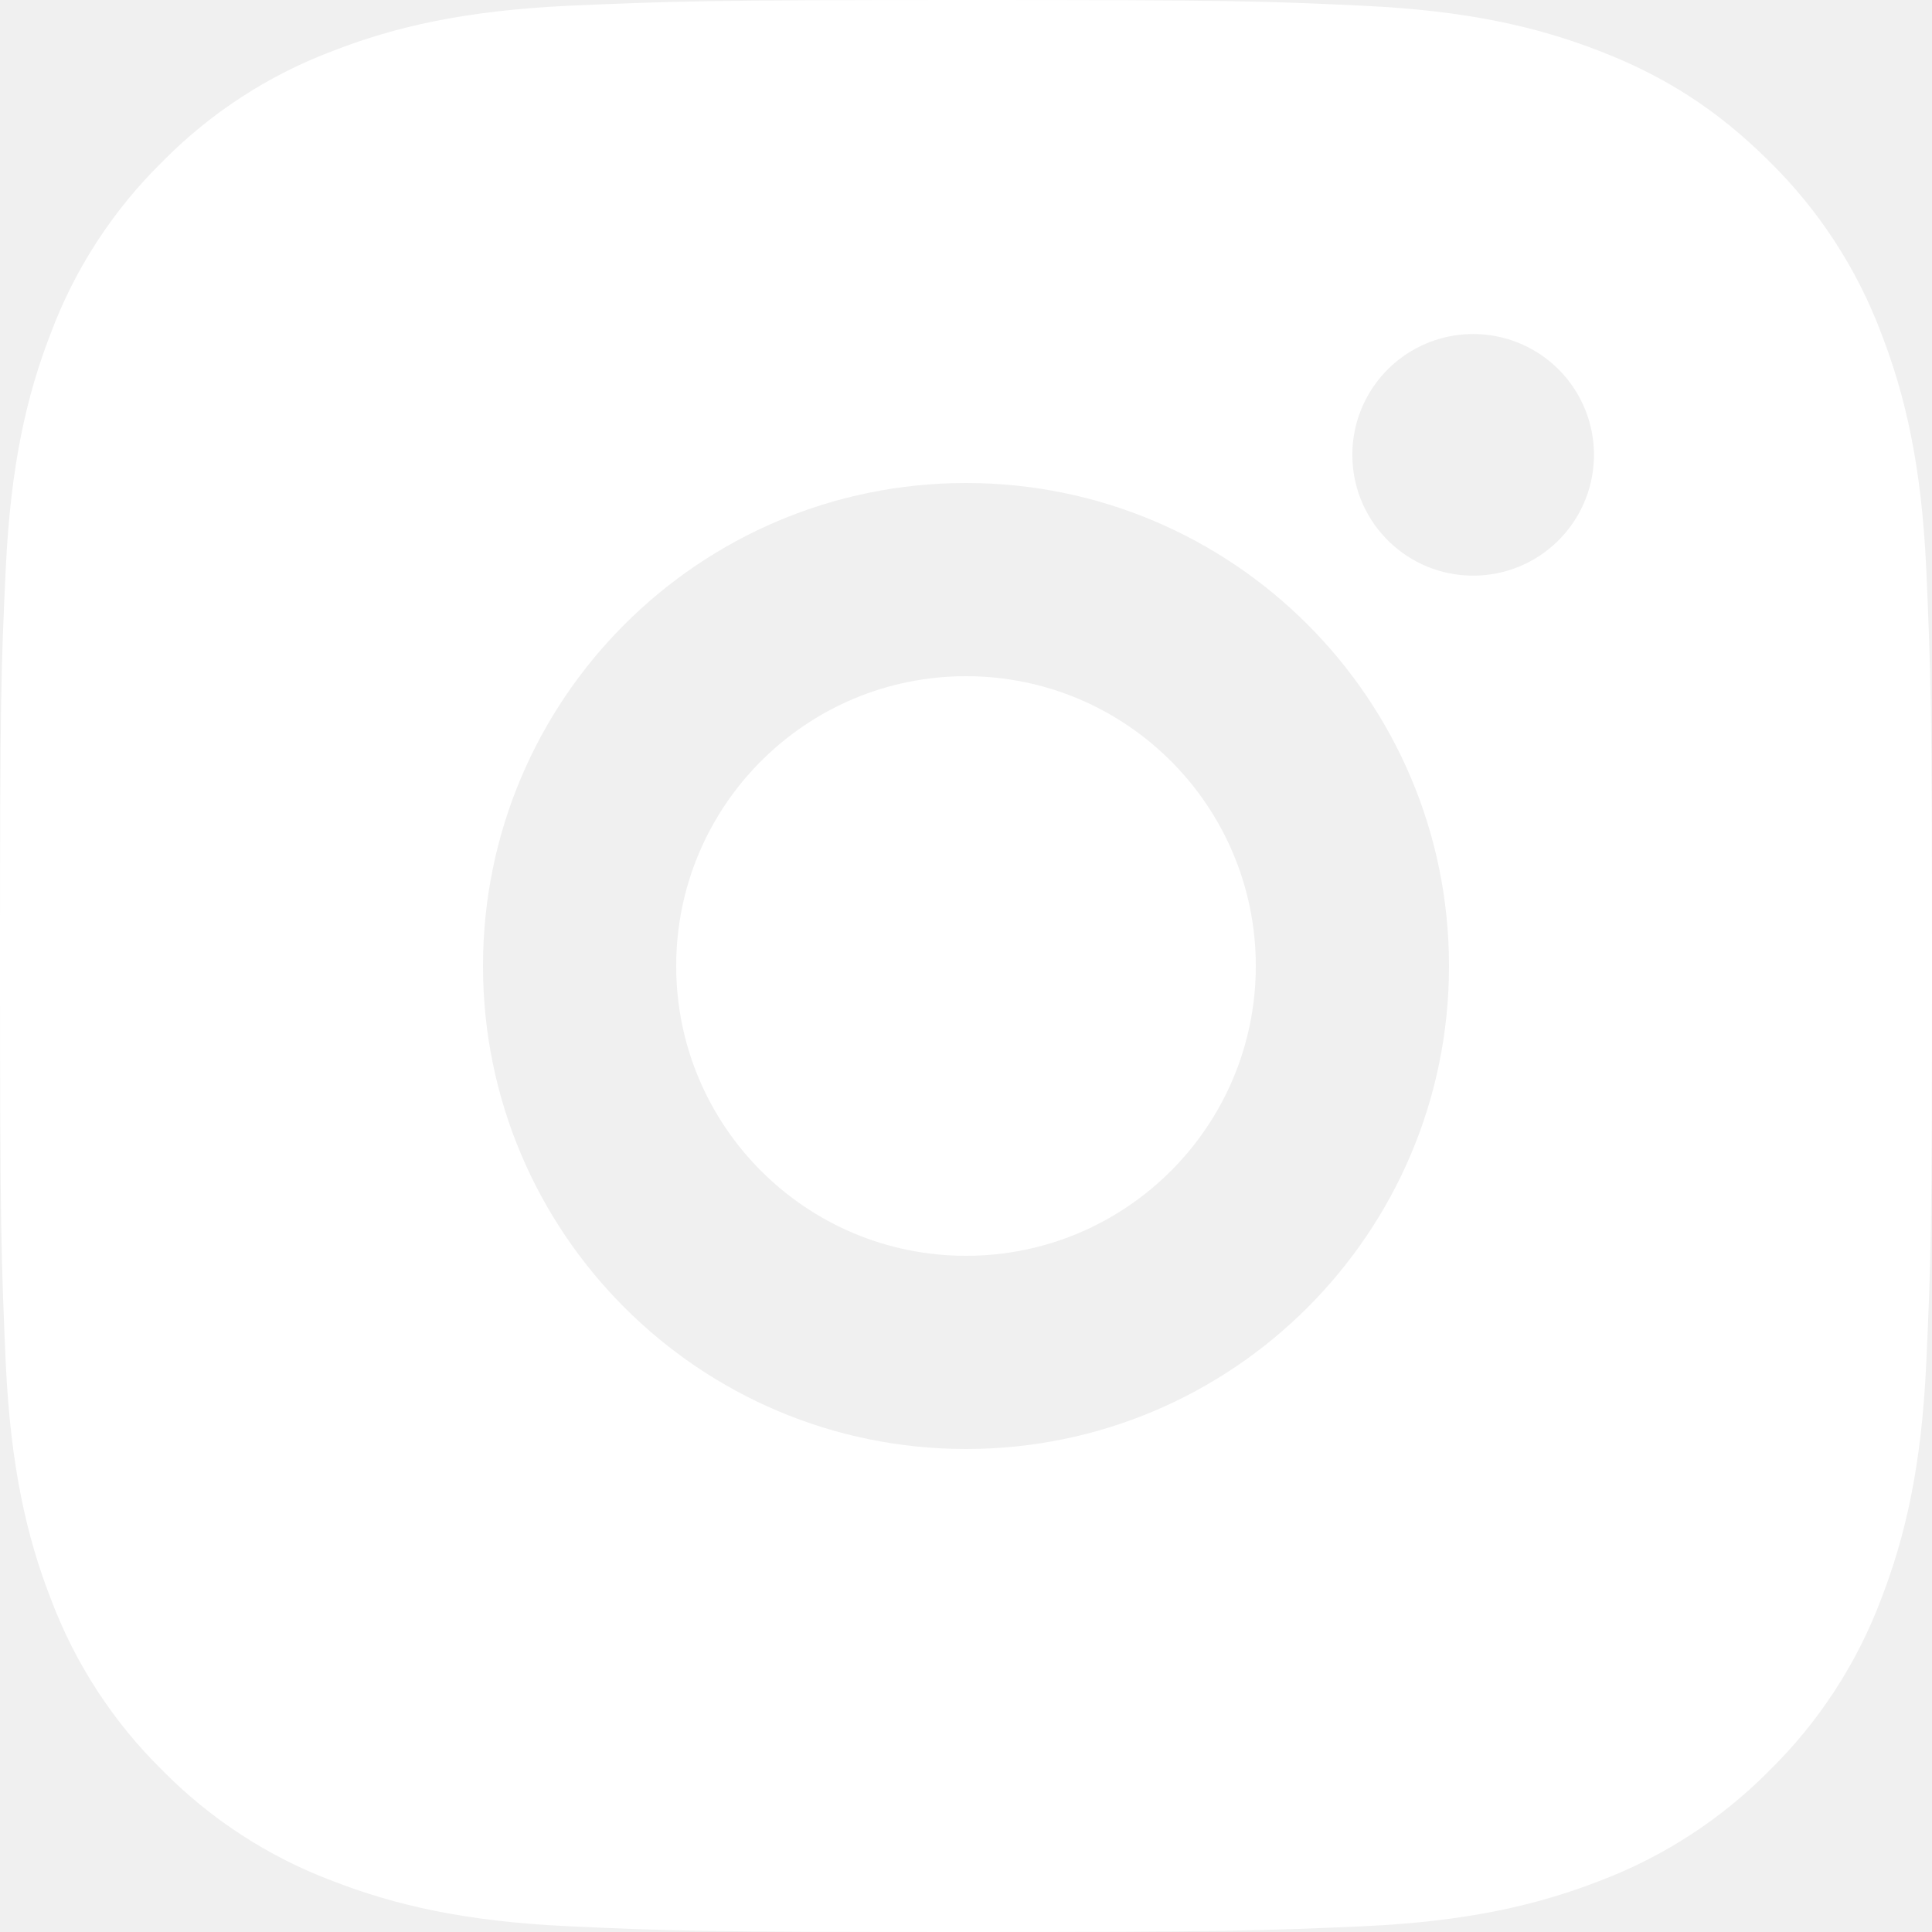
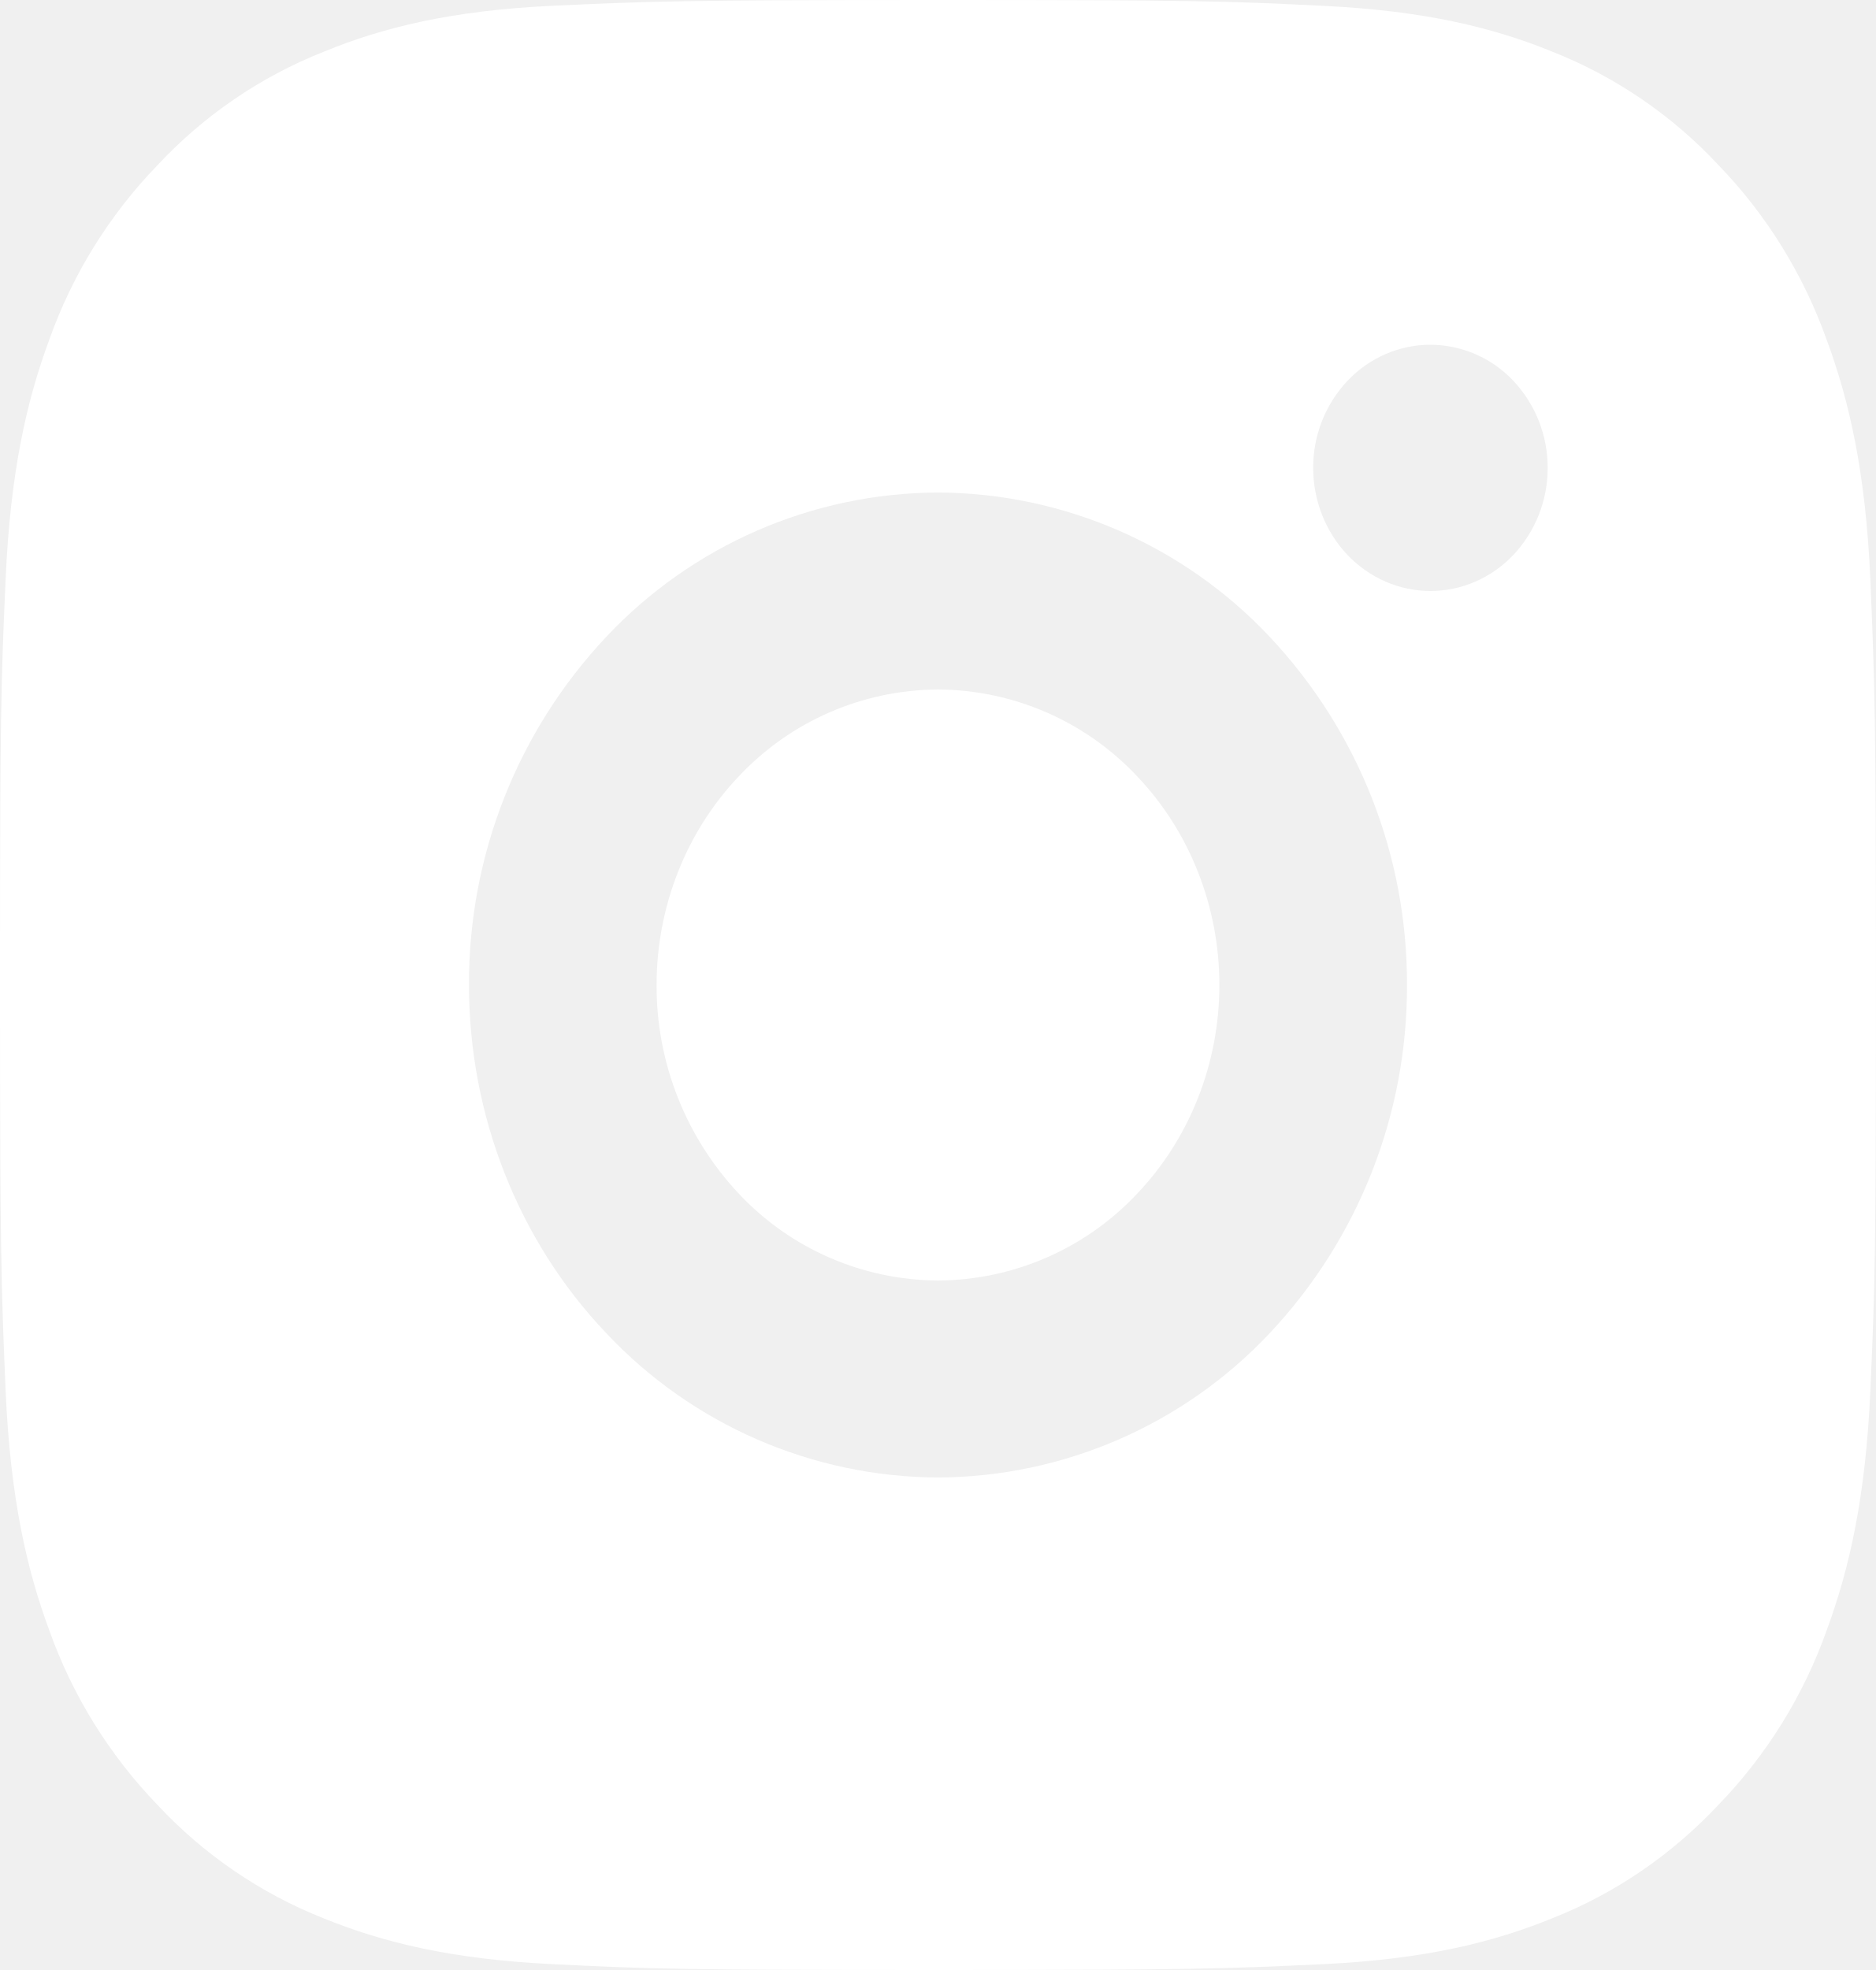
- <svg xmlns="http://www.w3.org/2000/svg" width="15" height="15" fill="none">
-   <path d="M7.5 0c2.038 0 2.292.007 3.091.045.8.038 1.343.163 1.822.349.495.19.912.448 1.329.864.38.375.676.829.864 1.33.185.477.312 1.022.349 1.82.035.8.045 1.054.045 3.092 0 2.038-.008 2.292-.045 3.091-.037.8-.164 1.343-.349 1.822-.188.5-.483.954-.864 1.329a3.687 3.687 0 01-1.33.864c-.477.185-1.022.312-1.82.349-.8.035-1.054.045-3.092.045-2.038 0-2.292-.008-3.091-.045-.8-.037-1.343-.164-1.821-.349a3.668 3.668 0 01-1.33-.864 3.678 3.678 0 01-.864-1.33c-.186-.477-.311-1.022-.349-1.82C.01 9.791 0 9.537 0 7.5c0-2.038.007-2.292.045-3.091.038-.8.163-1.343.349-1.821.187-.501.483-.955.864-1.33a3.673 3.673 0 011.33-.864C3.066.208 3.608.083 4.407.045 5.208.01 5.463 0 7.5 0zm0 3.75a3.75 3.75 0 100 7.5 3.75 3.75 0 000-7.5zm4.875-.188a.938.938 0 10-1.875 0 .938.938 0 001.875 0zM7.5 5.25a2.25 2.25 0 110 4.5 2.25 2.25 0 010-4.5z" fill="#fff" />
+ <svg xmlns="http://www.w3.org/2000/svg" width="20" height="21" fill="none">
+   <path d="M10 0c2.717 0 3.056.01 4.122.063 1.065.053 1.79.228 2.428.488a4.87 4.87 0 011.772 1.21c.509.526.902 1.16 1.153 1.862.247.668.415 1.43.465 2.549.047 1.12.06 1.475.06 4.328s-.01 3.209-.06 4.328c-.05 1.118-.218 1.88-.465 2.55a5.16 5.16 0 01-1.153 1.86c-.5.534-1.105.947-1.772 1.21-.637.26-1.363.436-2.428.489-1.066.05-1.405.063-4.122.063-2.717 0-3.056-.01-4.122-.063-1.065-.053-1.79-.229-2.428-.488a4.873 4.873 0 01-1.772-1.21 5.182 5.182 0 01-1.153-1.861c-.248-.67-.415-1.432-.465-2.55C.013 13.708 0 13.353 0 10.5s.01-3.209.06-4.328c.05-1.12.217-1.88.465-2.55a5.156 5.156 0 011.153-1.86A4.88 4.88 0 013.45.552C4.088.29 4.812.114 5.878.062 6.944.013 7.283 0 10 0zm0 5.25a4.882 4.882 0 00-3.536 1.538A5.386 5.386 0 005 10.5c0 1.392.527 2.728 1.464 3.712A4.882 4.882 0 0010 15.75a4.882 4.882 0 003.536-1.538A5.386 5.386 0 0015 10.5a5.386 5.386 0 00-1.464-3.712A4.882 4.882 0 0010 5.25zm6.5-.263a1.35 1.35 0 00-.366-.928 1.22 1.22 0 00-.884-.384c-.332 0-.65.138-.884.384a1.35 1.35 0 00-.366.928c0 .349.132.682.366.929.235.246.553.384.884.384.332 0 .65-.138.884-.384a1.35 1.35 0 00.366-.929zM10 7.35a2.93 2.93 0 012.121.923c.563.59.879 1.392.879 2.227s-.316 1.637-.879 2.227A2.93 2.93 0 0110 13.65a2.93 2.93 0 01-2.121-.923A3.232 3.232 0 017 10.5c0-.835.316-1.637.879-2.227A2.93 2.93 0 0110 7.35z" fill="#fff" />
</svg>
